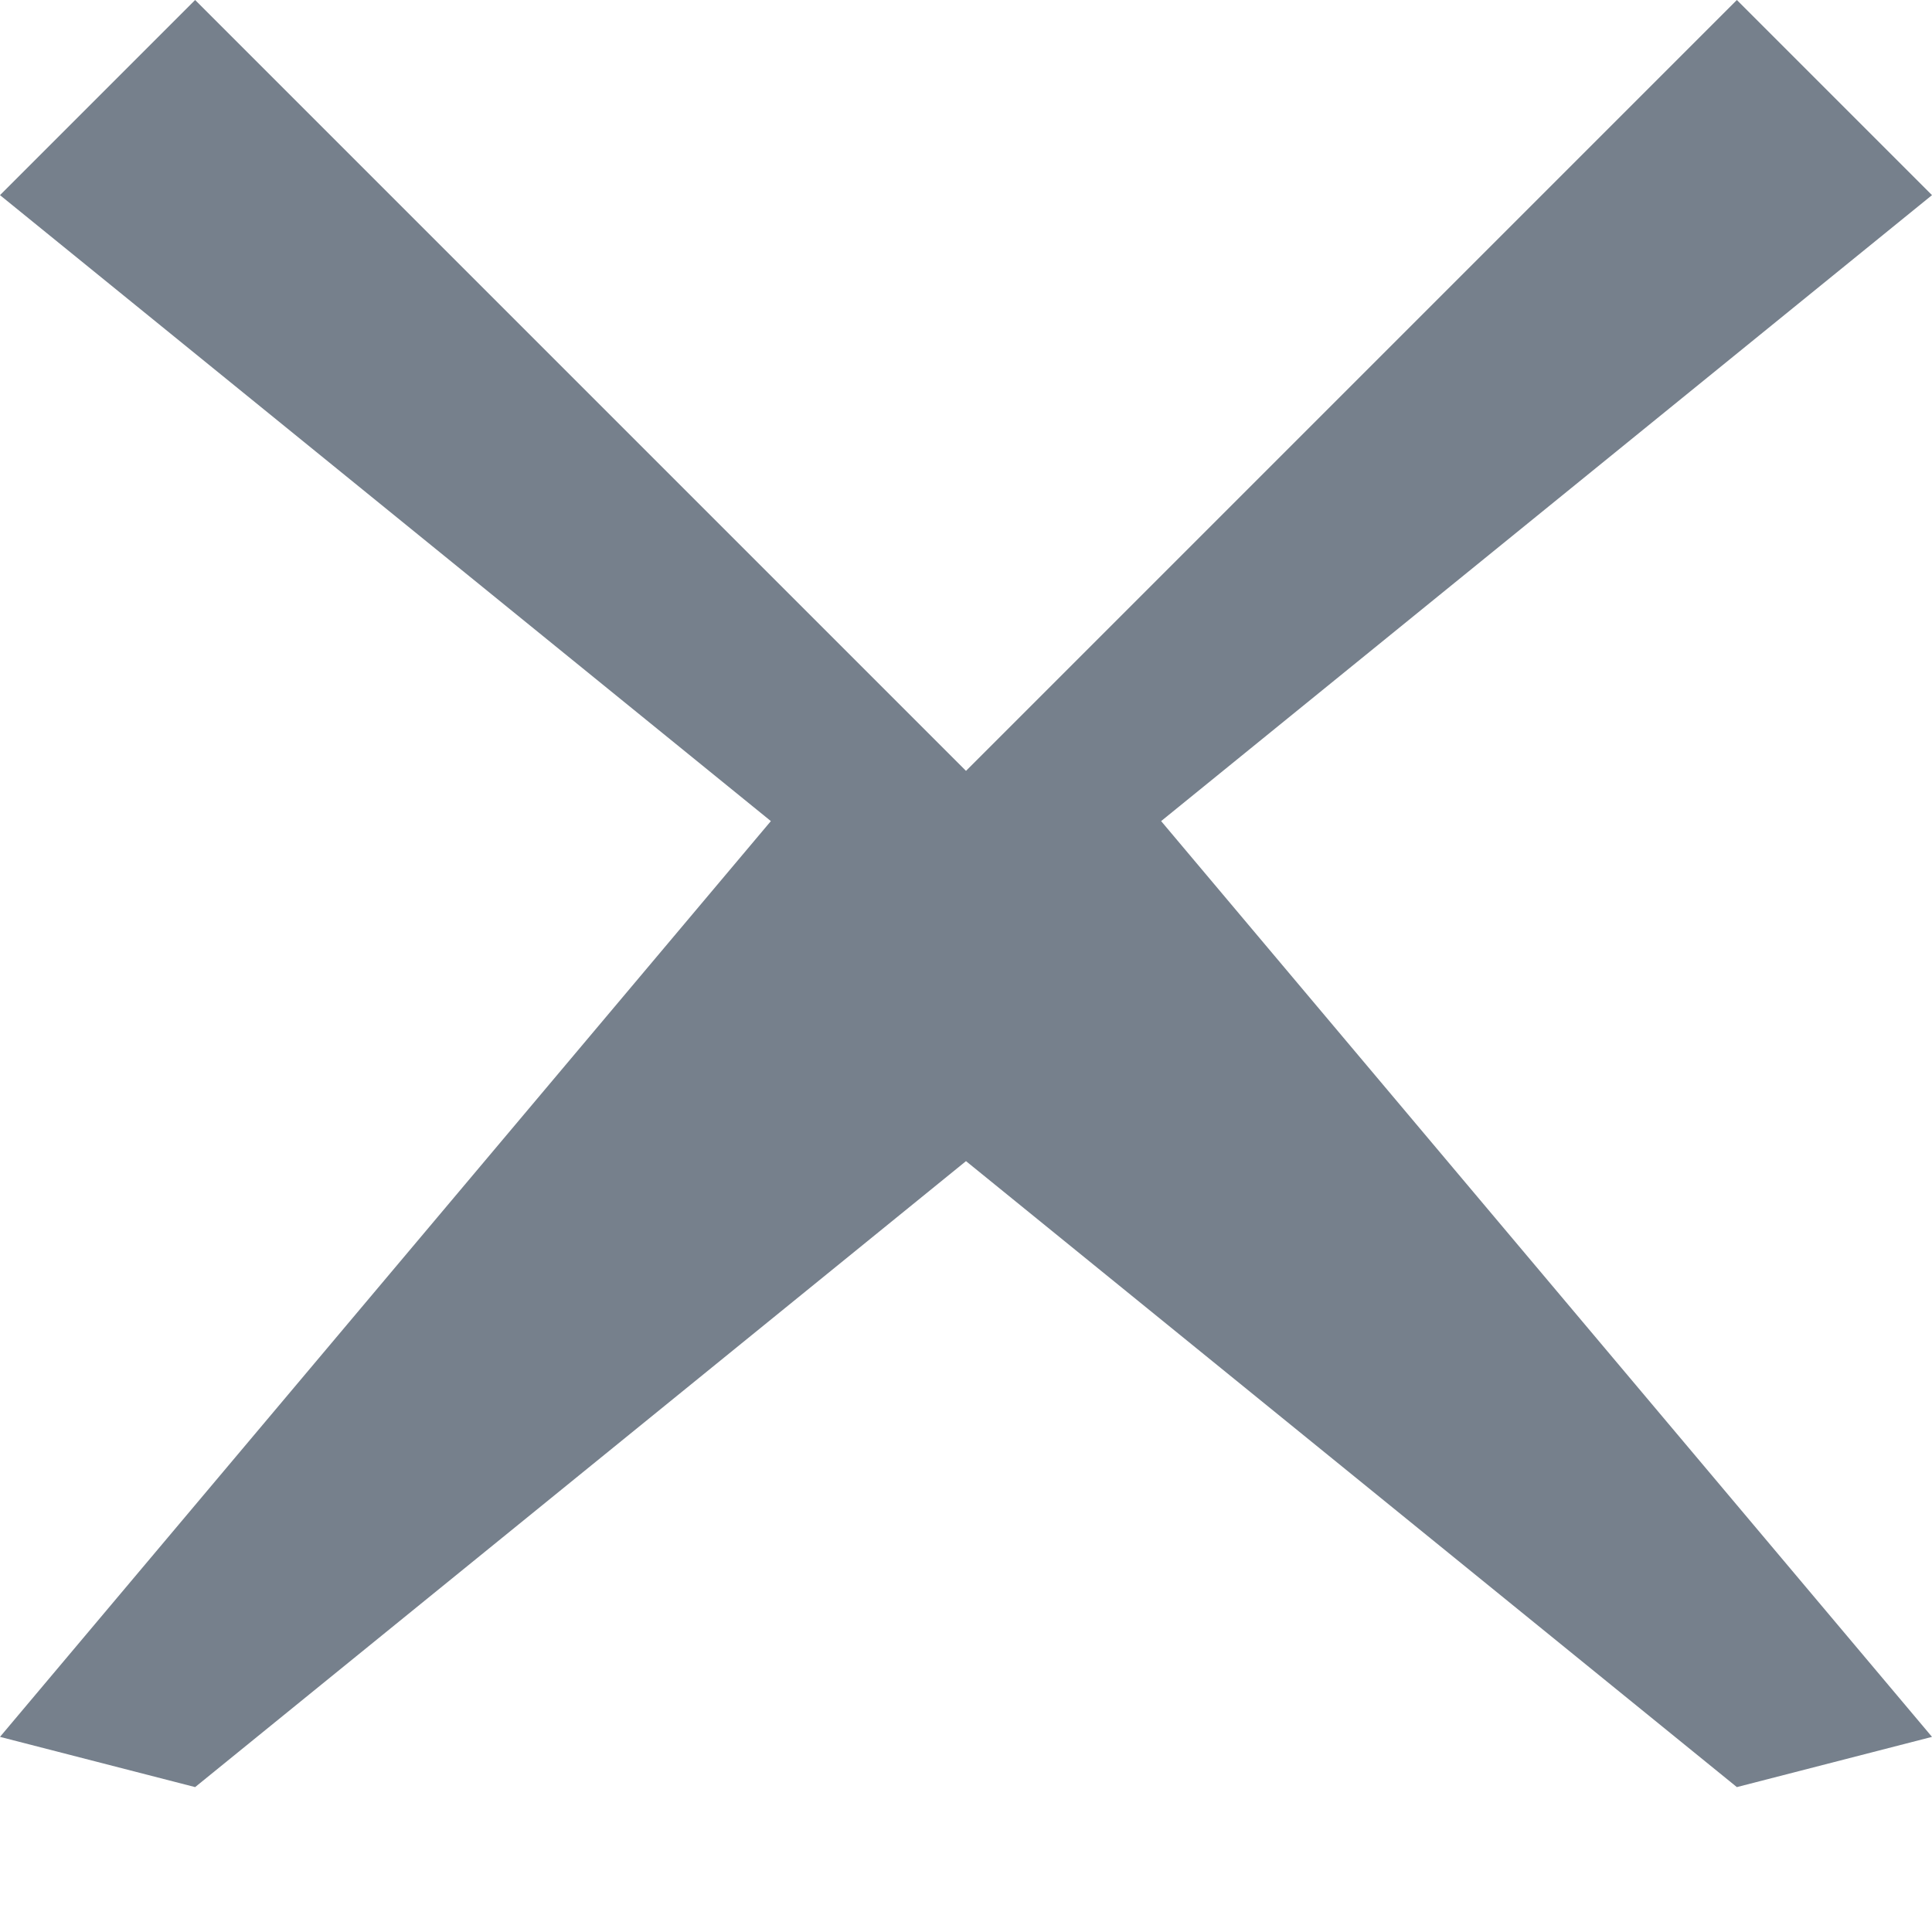
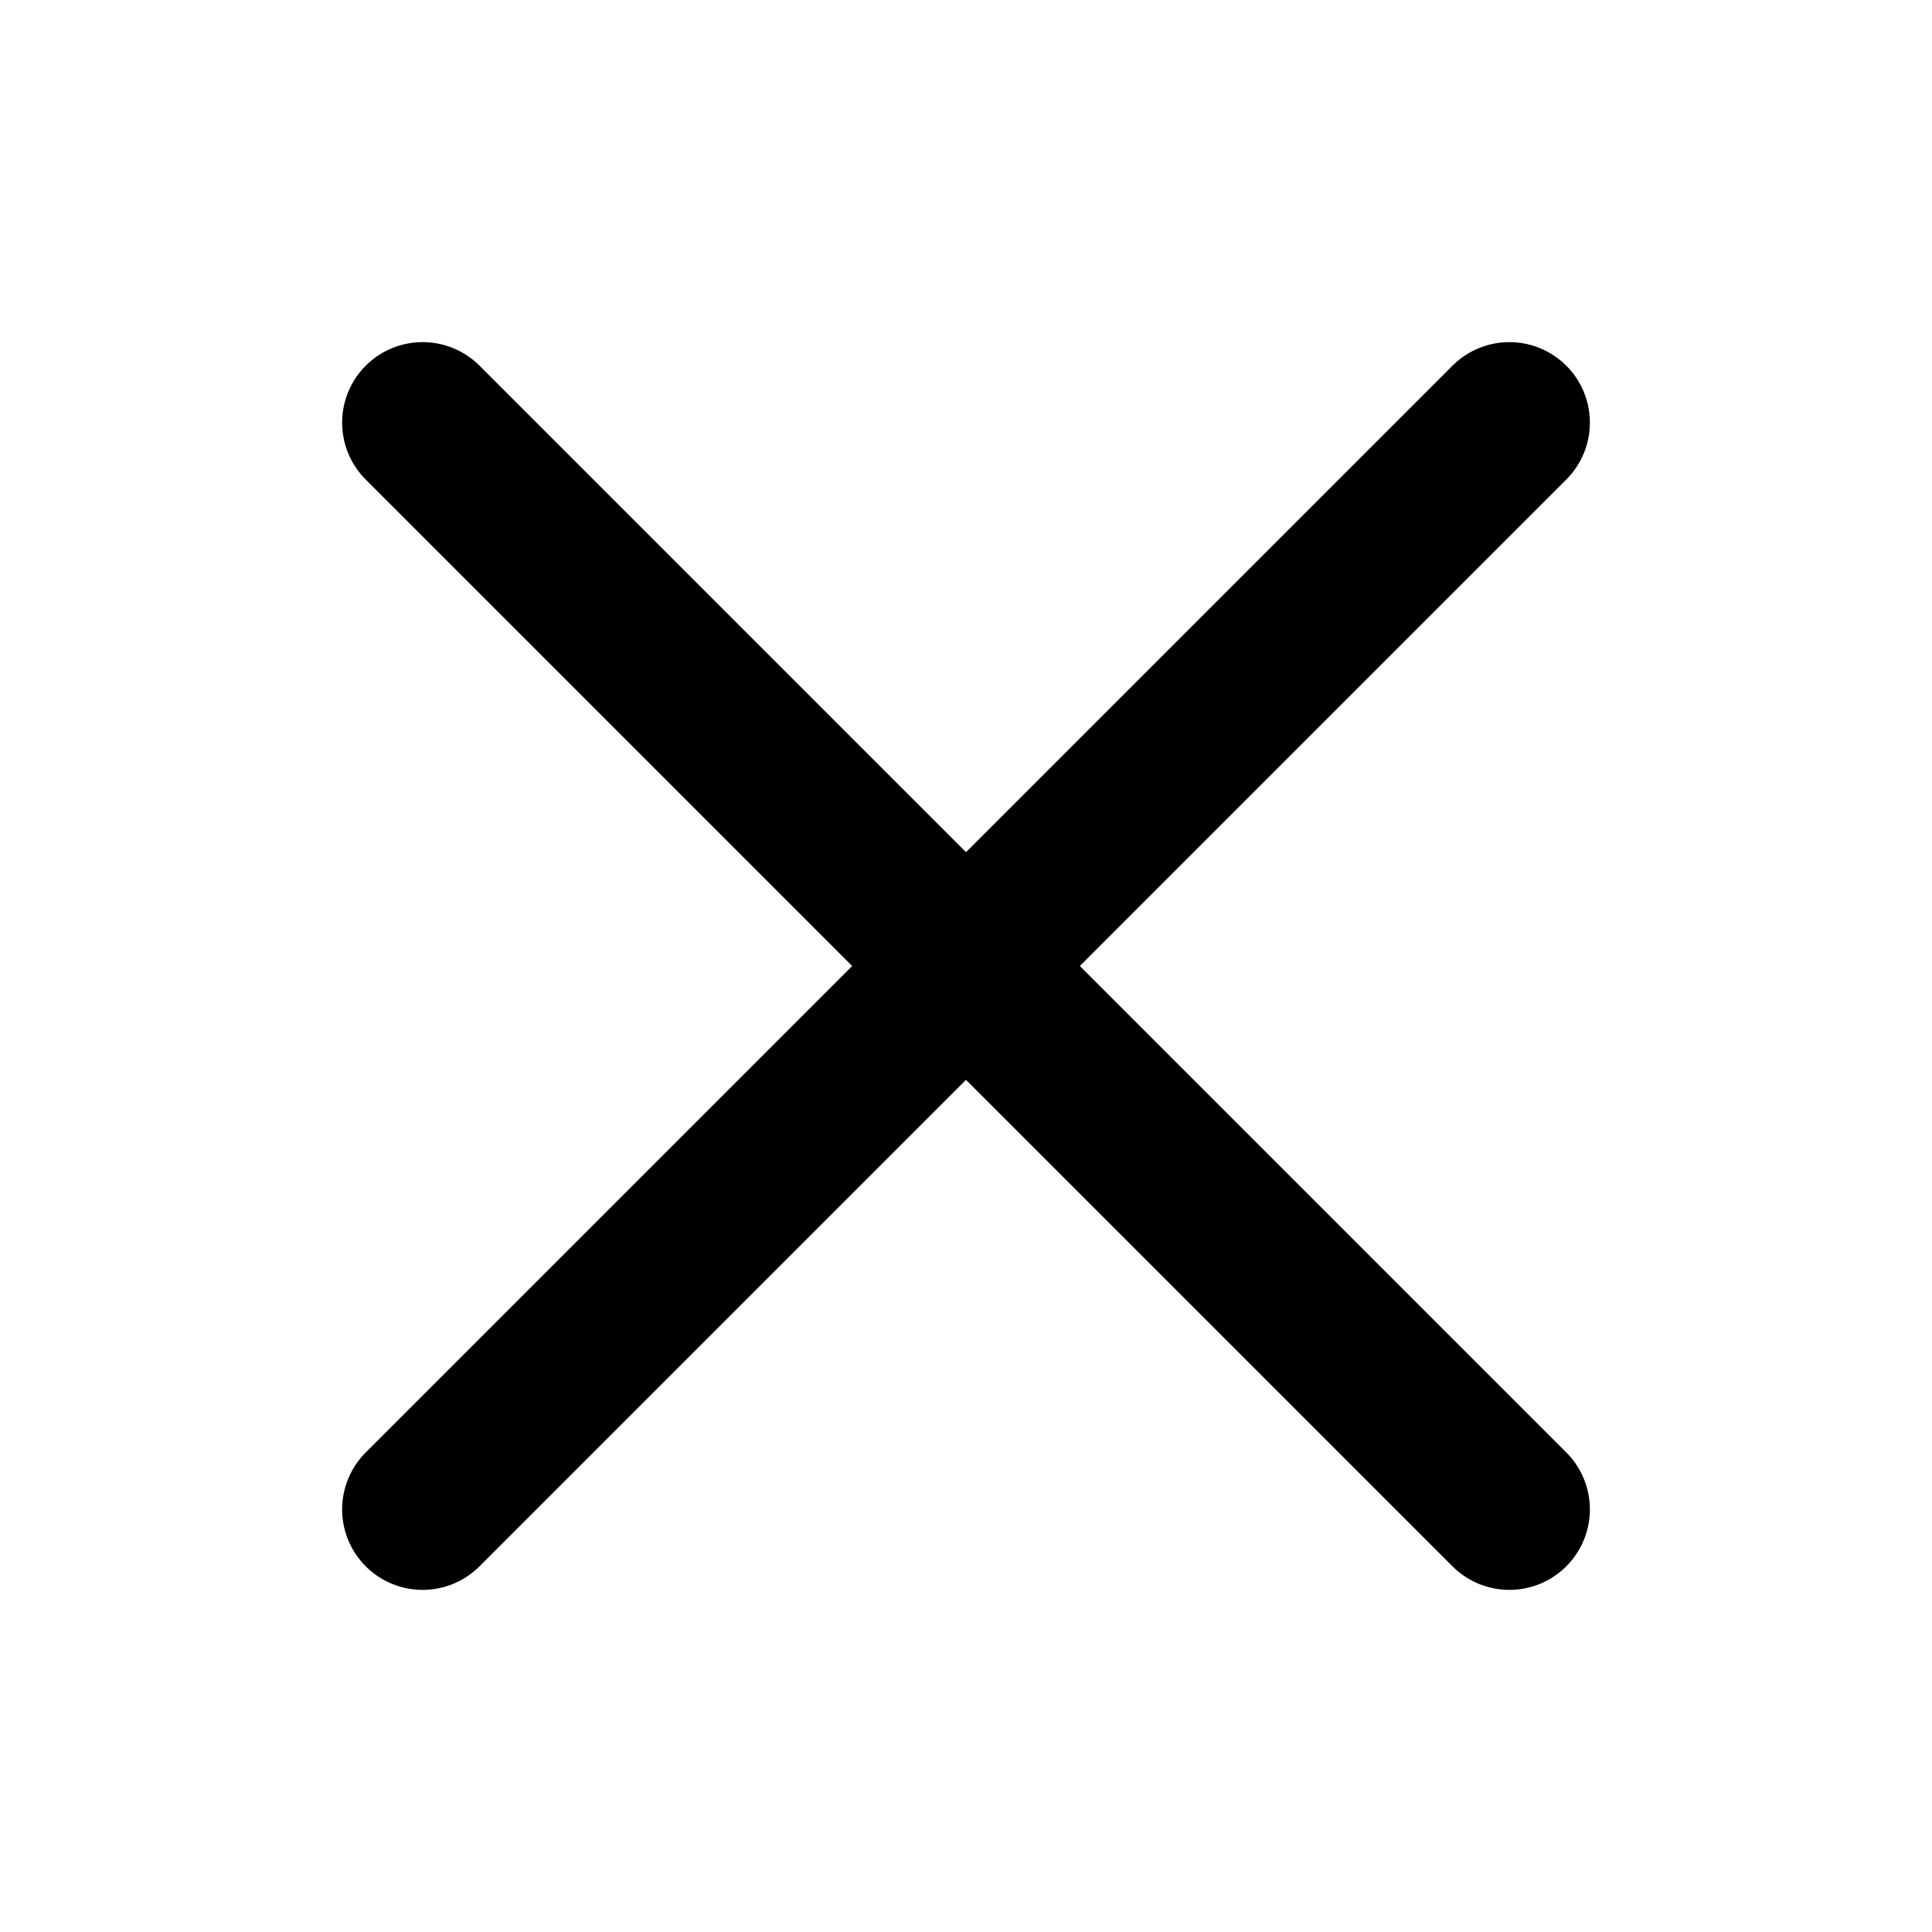
- <svg xmlns="http://www.w3.org/2000/svg" width="12" height="12">
-   <path fill-rule="evenodd" fill="#76808C" d="M12 1.212 10.788 0 6 4.788 1.212 0 0 1.212 4.788 5.1 0 10.788l1.212.312L6 7.212l4.788 3.888L12 10.788 7.212 5.1 12 1.212z" />
+ <svg xmlns="http://www.w3.org/2000/svg" width="24" height="24" viewBox="0 0 24 24" fill="none">
+   <path d="m18.75 5.25-13.5 13.5M18.75 18.75 5.25 5.25" stroke="#000" stroke-width="2" stroke-linecap="round" stroke-linejoin="round" />
</svg>
